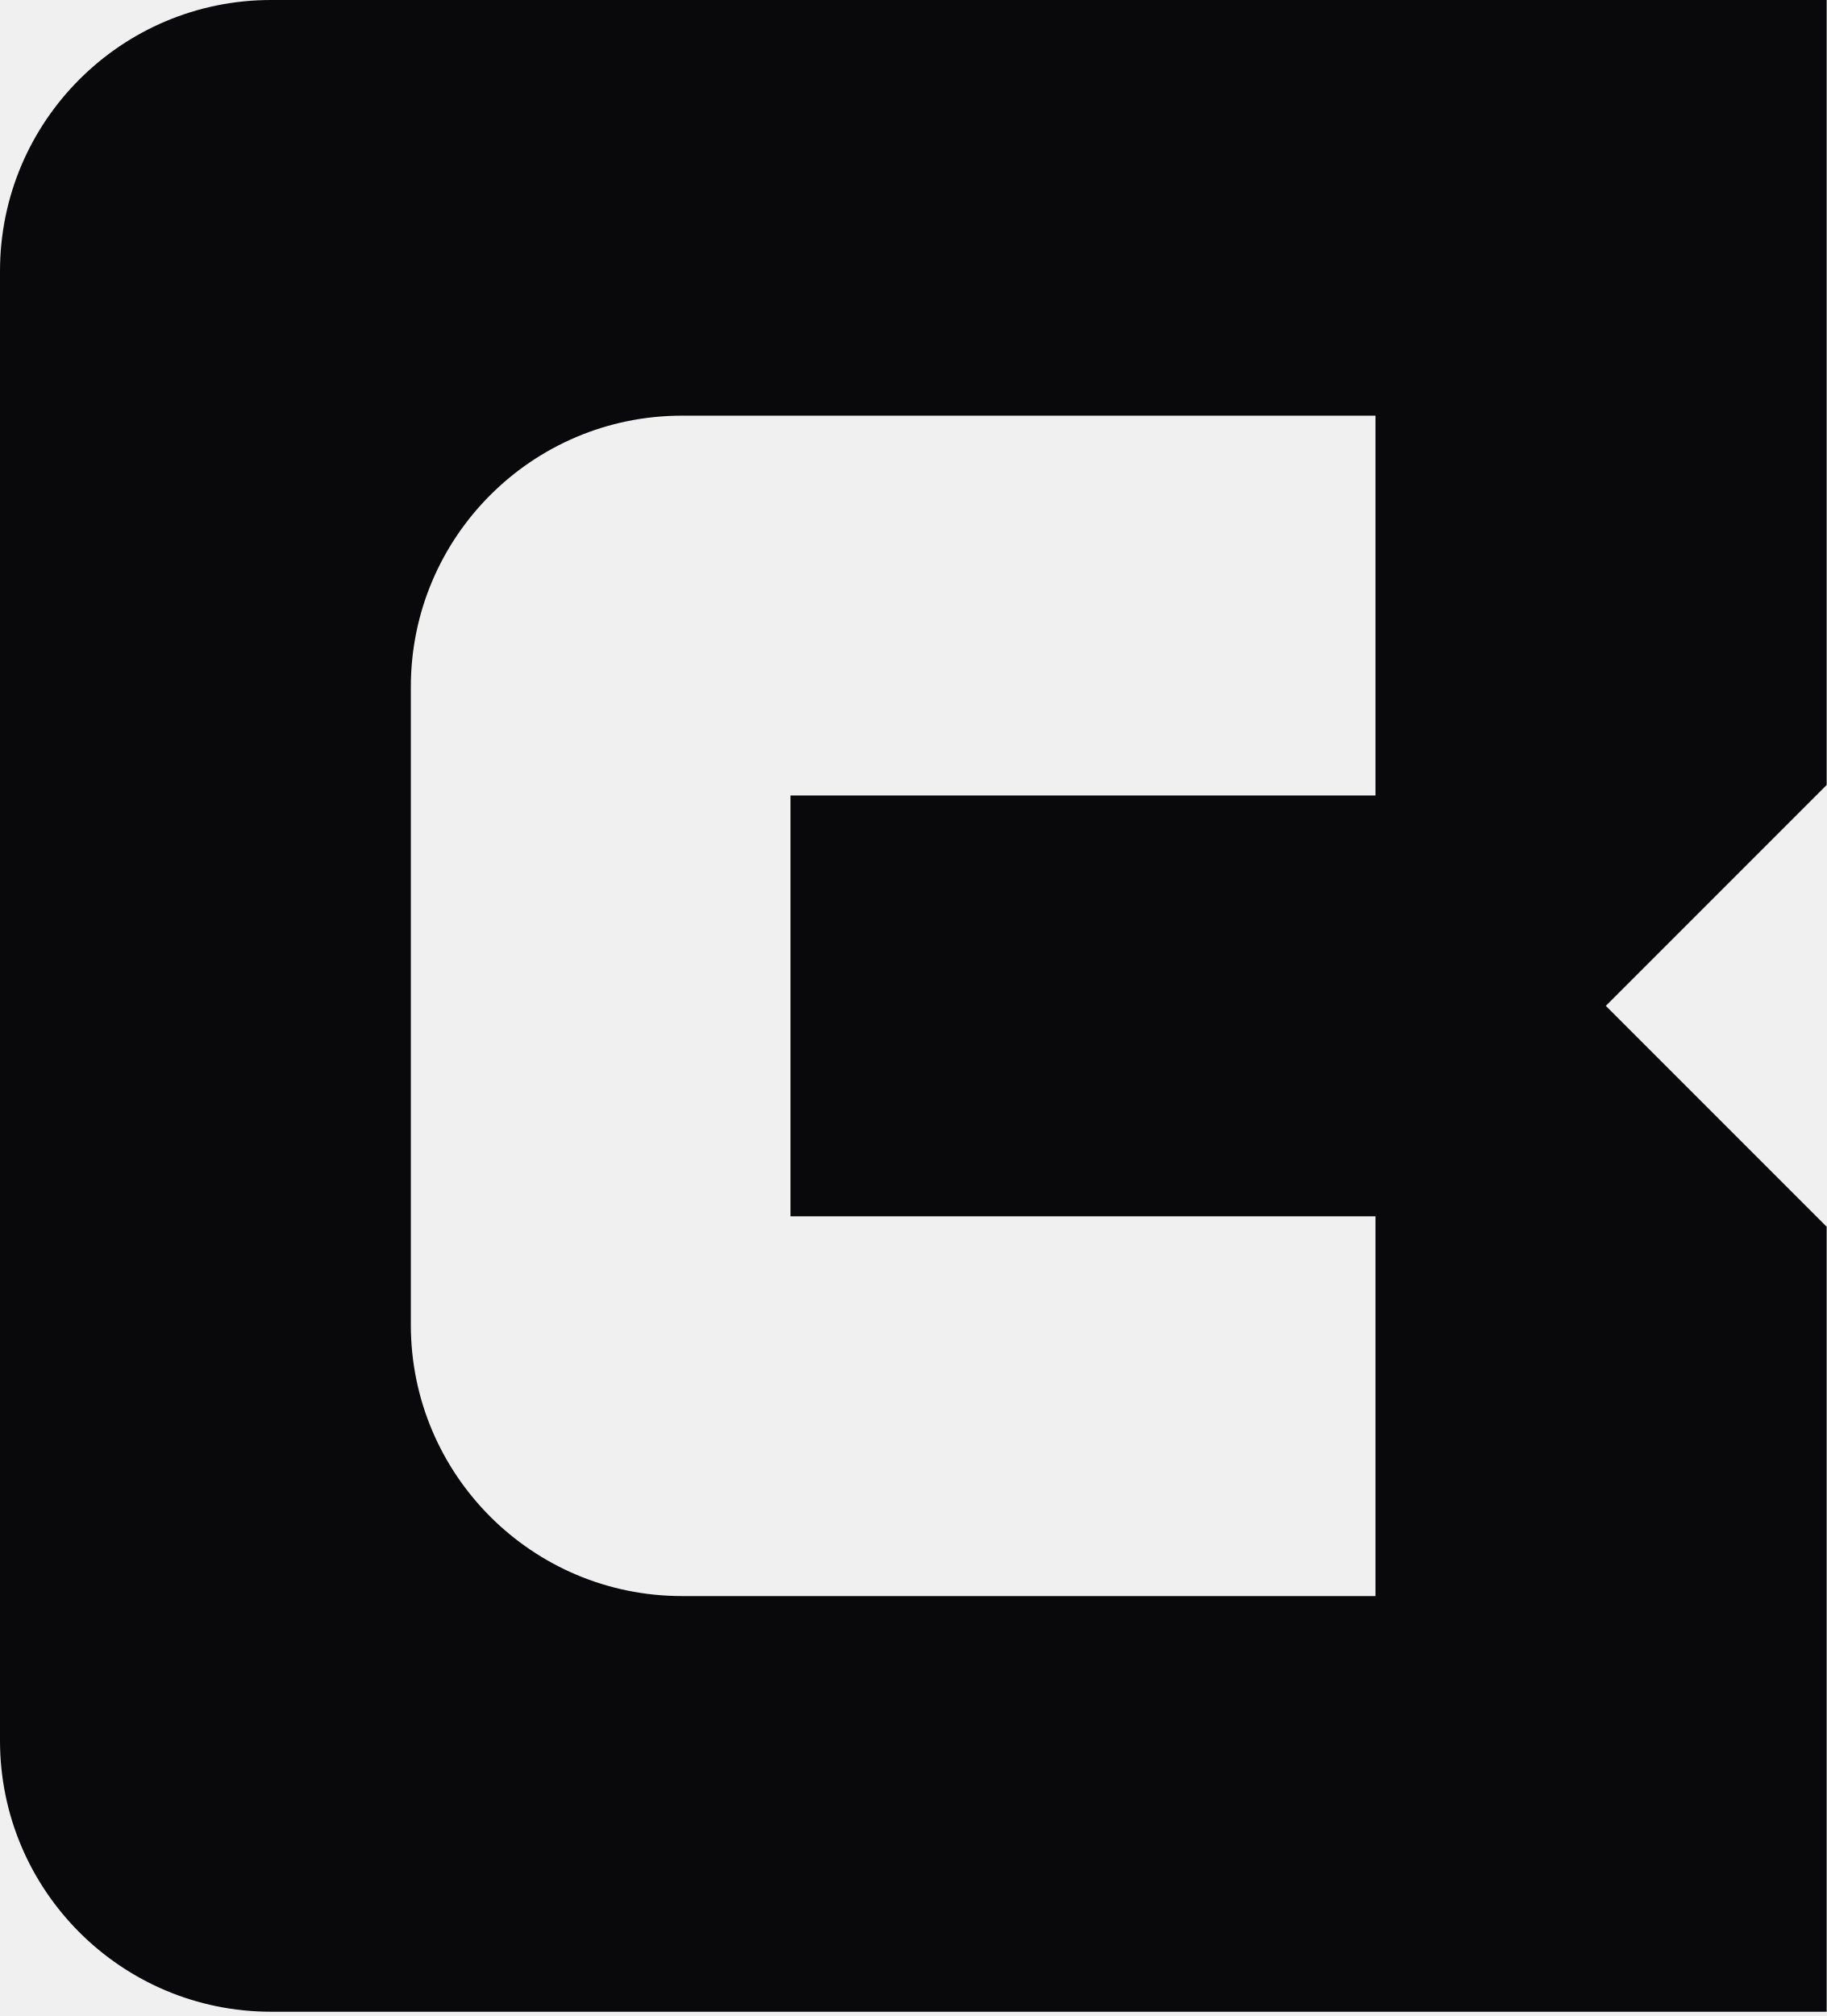
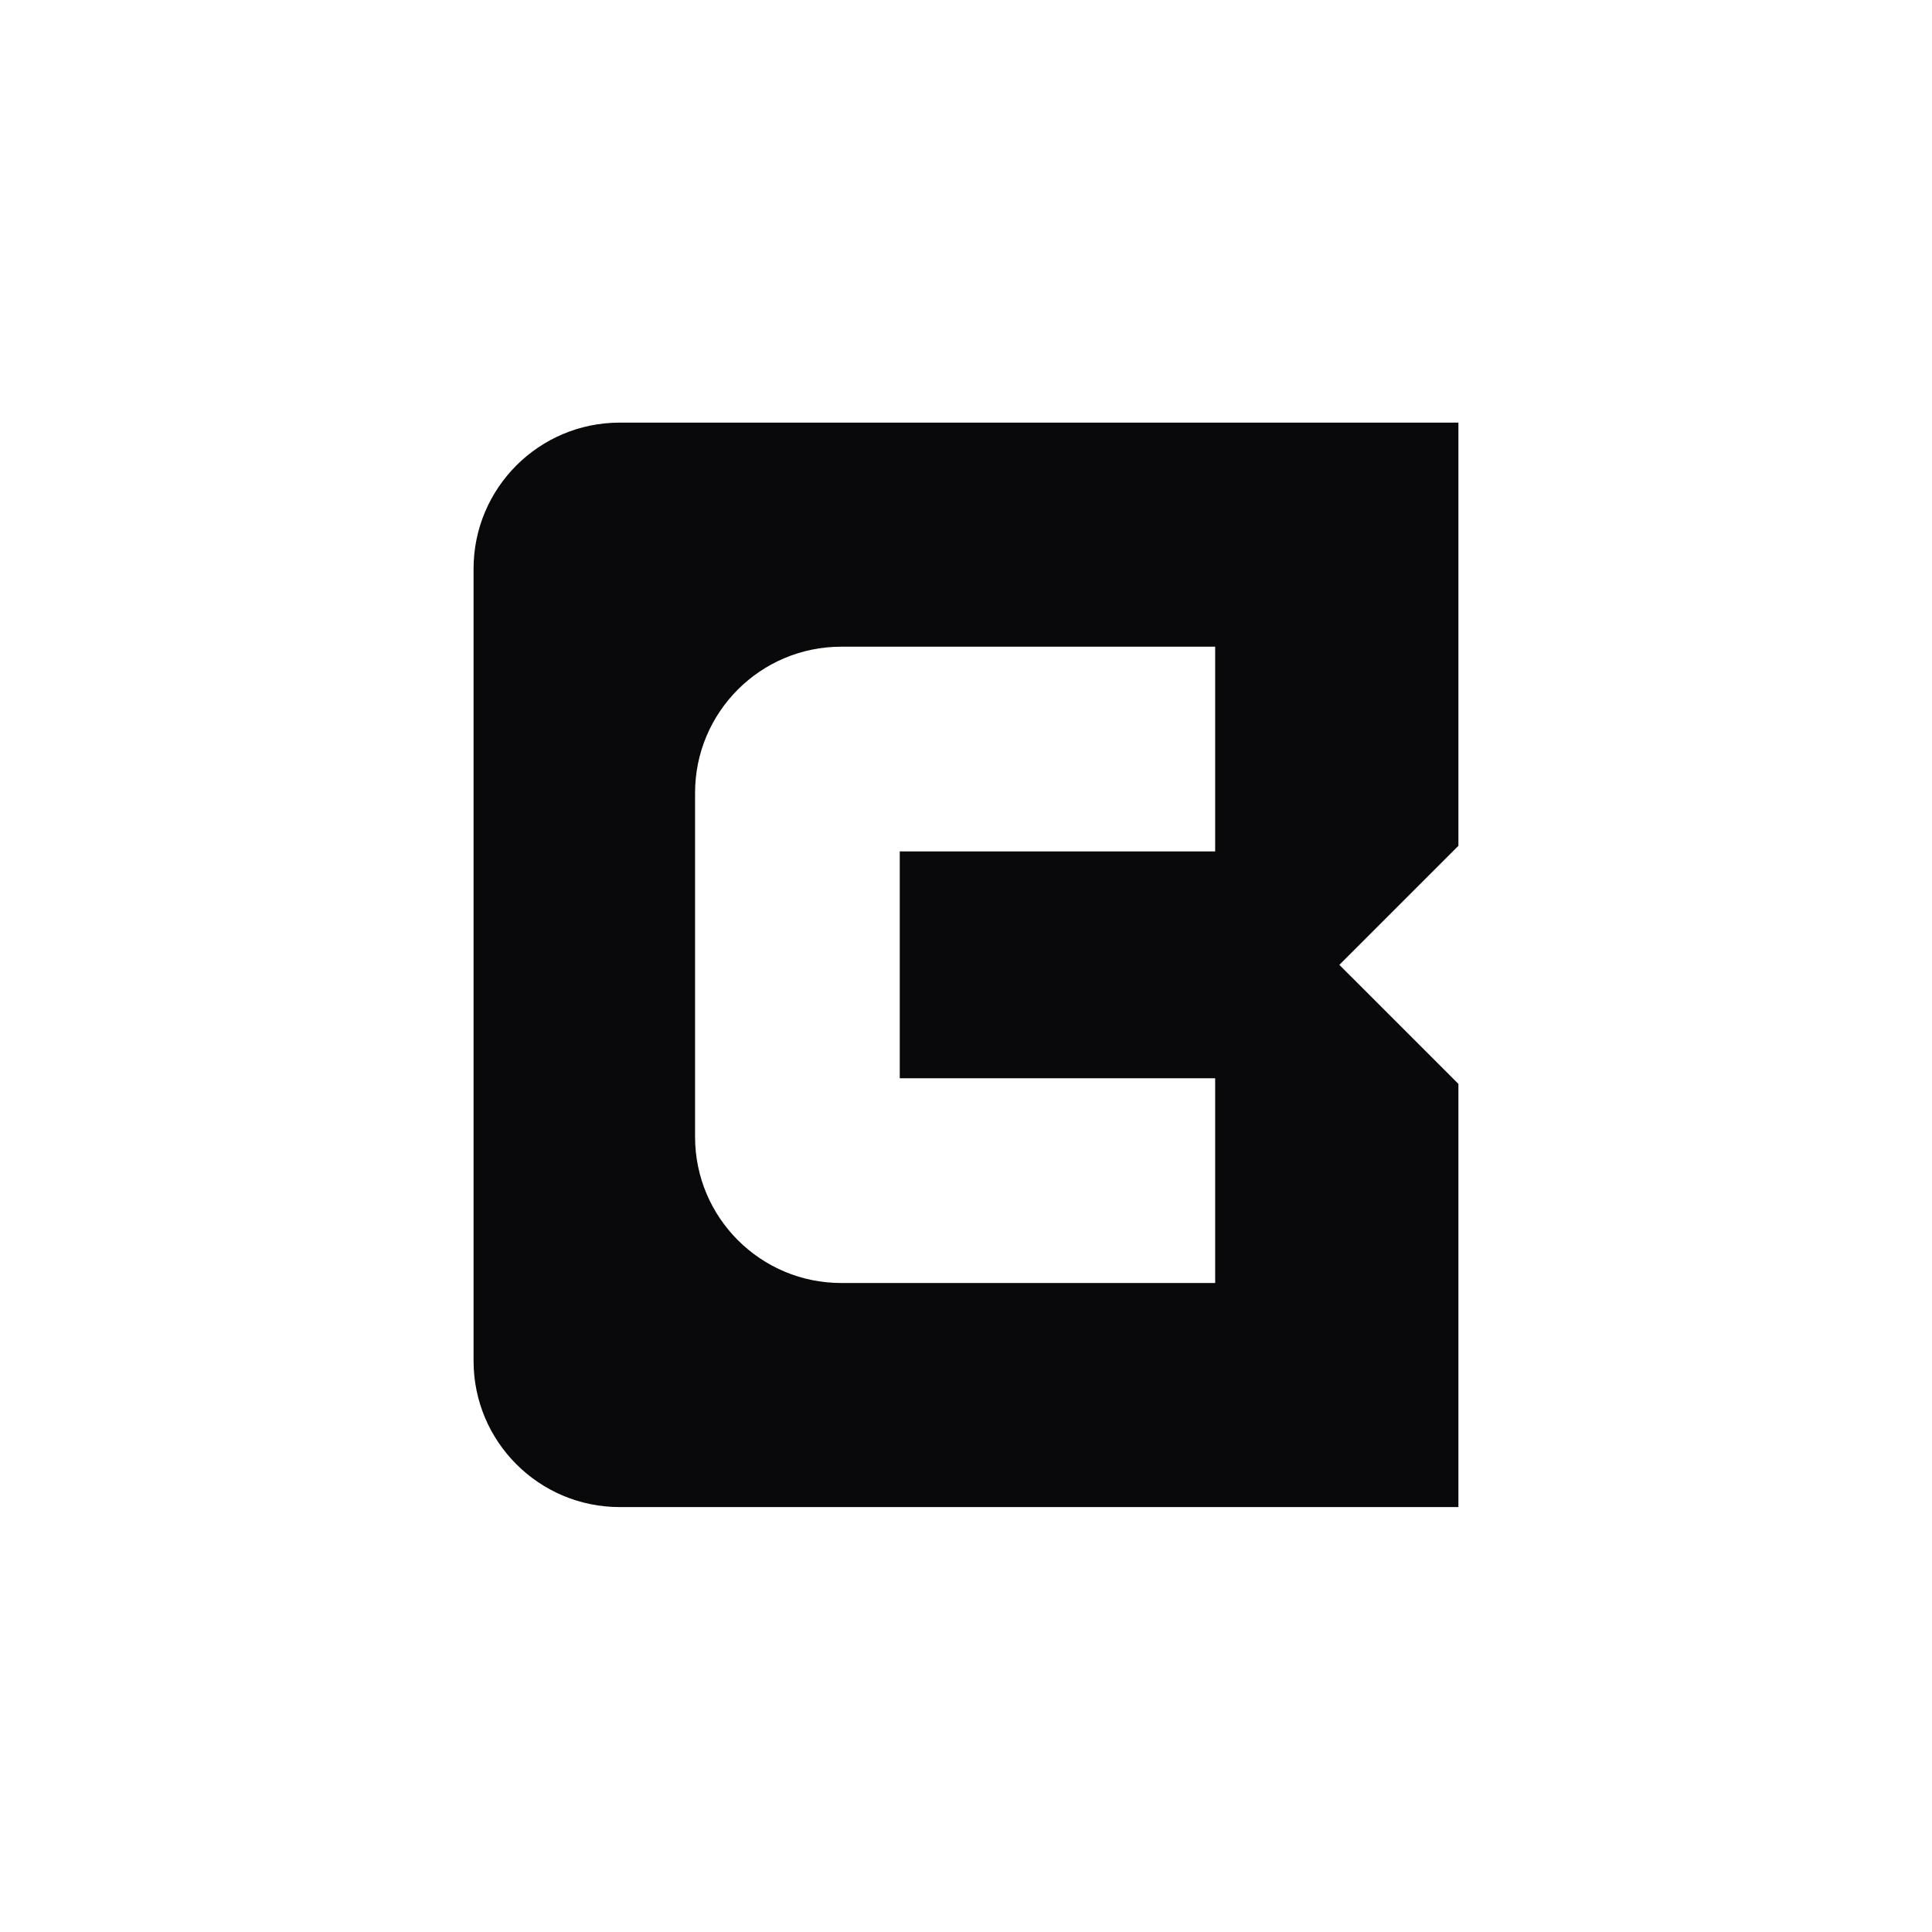
- <svg xmlns="http://www.w3.org/2000/svg" width="87" height="96" viewBox="0 0 87 96" fill="none">
-   <path fill-rule="evenodd" clip-rule="evenodd" d="M86.998 37.38L76.48 47.898L86.998 58.416V95.797H12.911C5.781 95.797 4.19281e-05 90.017 0 82.886V12.911C0 5.781 5.781 0 12.911 0H86.998V37.38ZM32.479 19.794C25.348 19.794 19.567 25.575 19.567 32.706V63.092C19.567 70.222 25.348 76.003 32.479 76.003H65.51V57.919H37.648L37.648 37.879H65.51V19.794H32.479Z" fill="#09090B" />
+ <svg xmlns="http://www.w3.org/2000/svg" width="128" height="128" viewBox="0 0 128 128" fill="none">
+   <rect width="128" height="128" fill="#FFFFFF" />
+   <g transform="translate(31.375 28) scale(0.75)">
+     <path fill-rule="evenodd" clip-rule="evenodd" d="M86.998 37.38L76.48 47.898L86.998 58.416V95.797H12.911C5.781 95.797 4.19281e-05 90.017 0 82.886V12.911C0 5.781 5.781 0 12.911 0H86.998V37.38ZM32.479 19.794C25.348 19.794 19.567 25.575 19.567 32.706V63.092C19.567 70.222 25.348 76.003 32.479 76.003H65.51V57.919H37.648L37.648 37.879H65.51V19.794H32.479Z" fill="#09090B" />
+   </g>
</svg>
